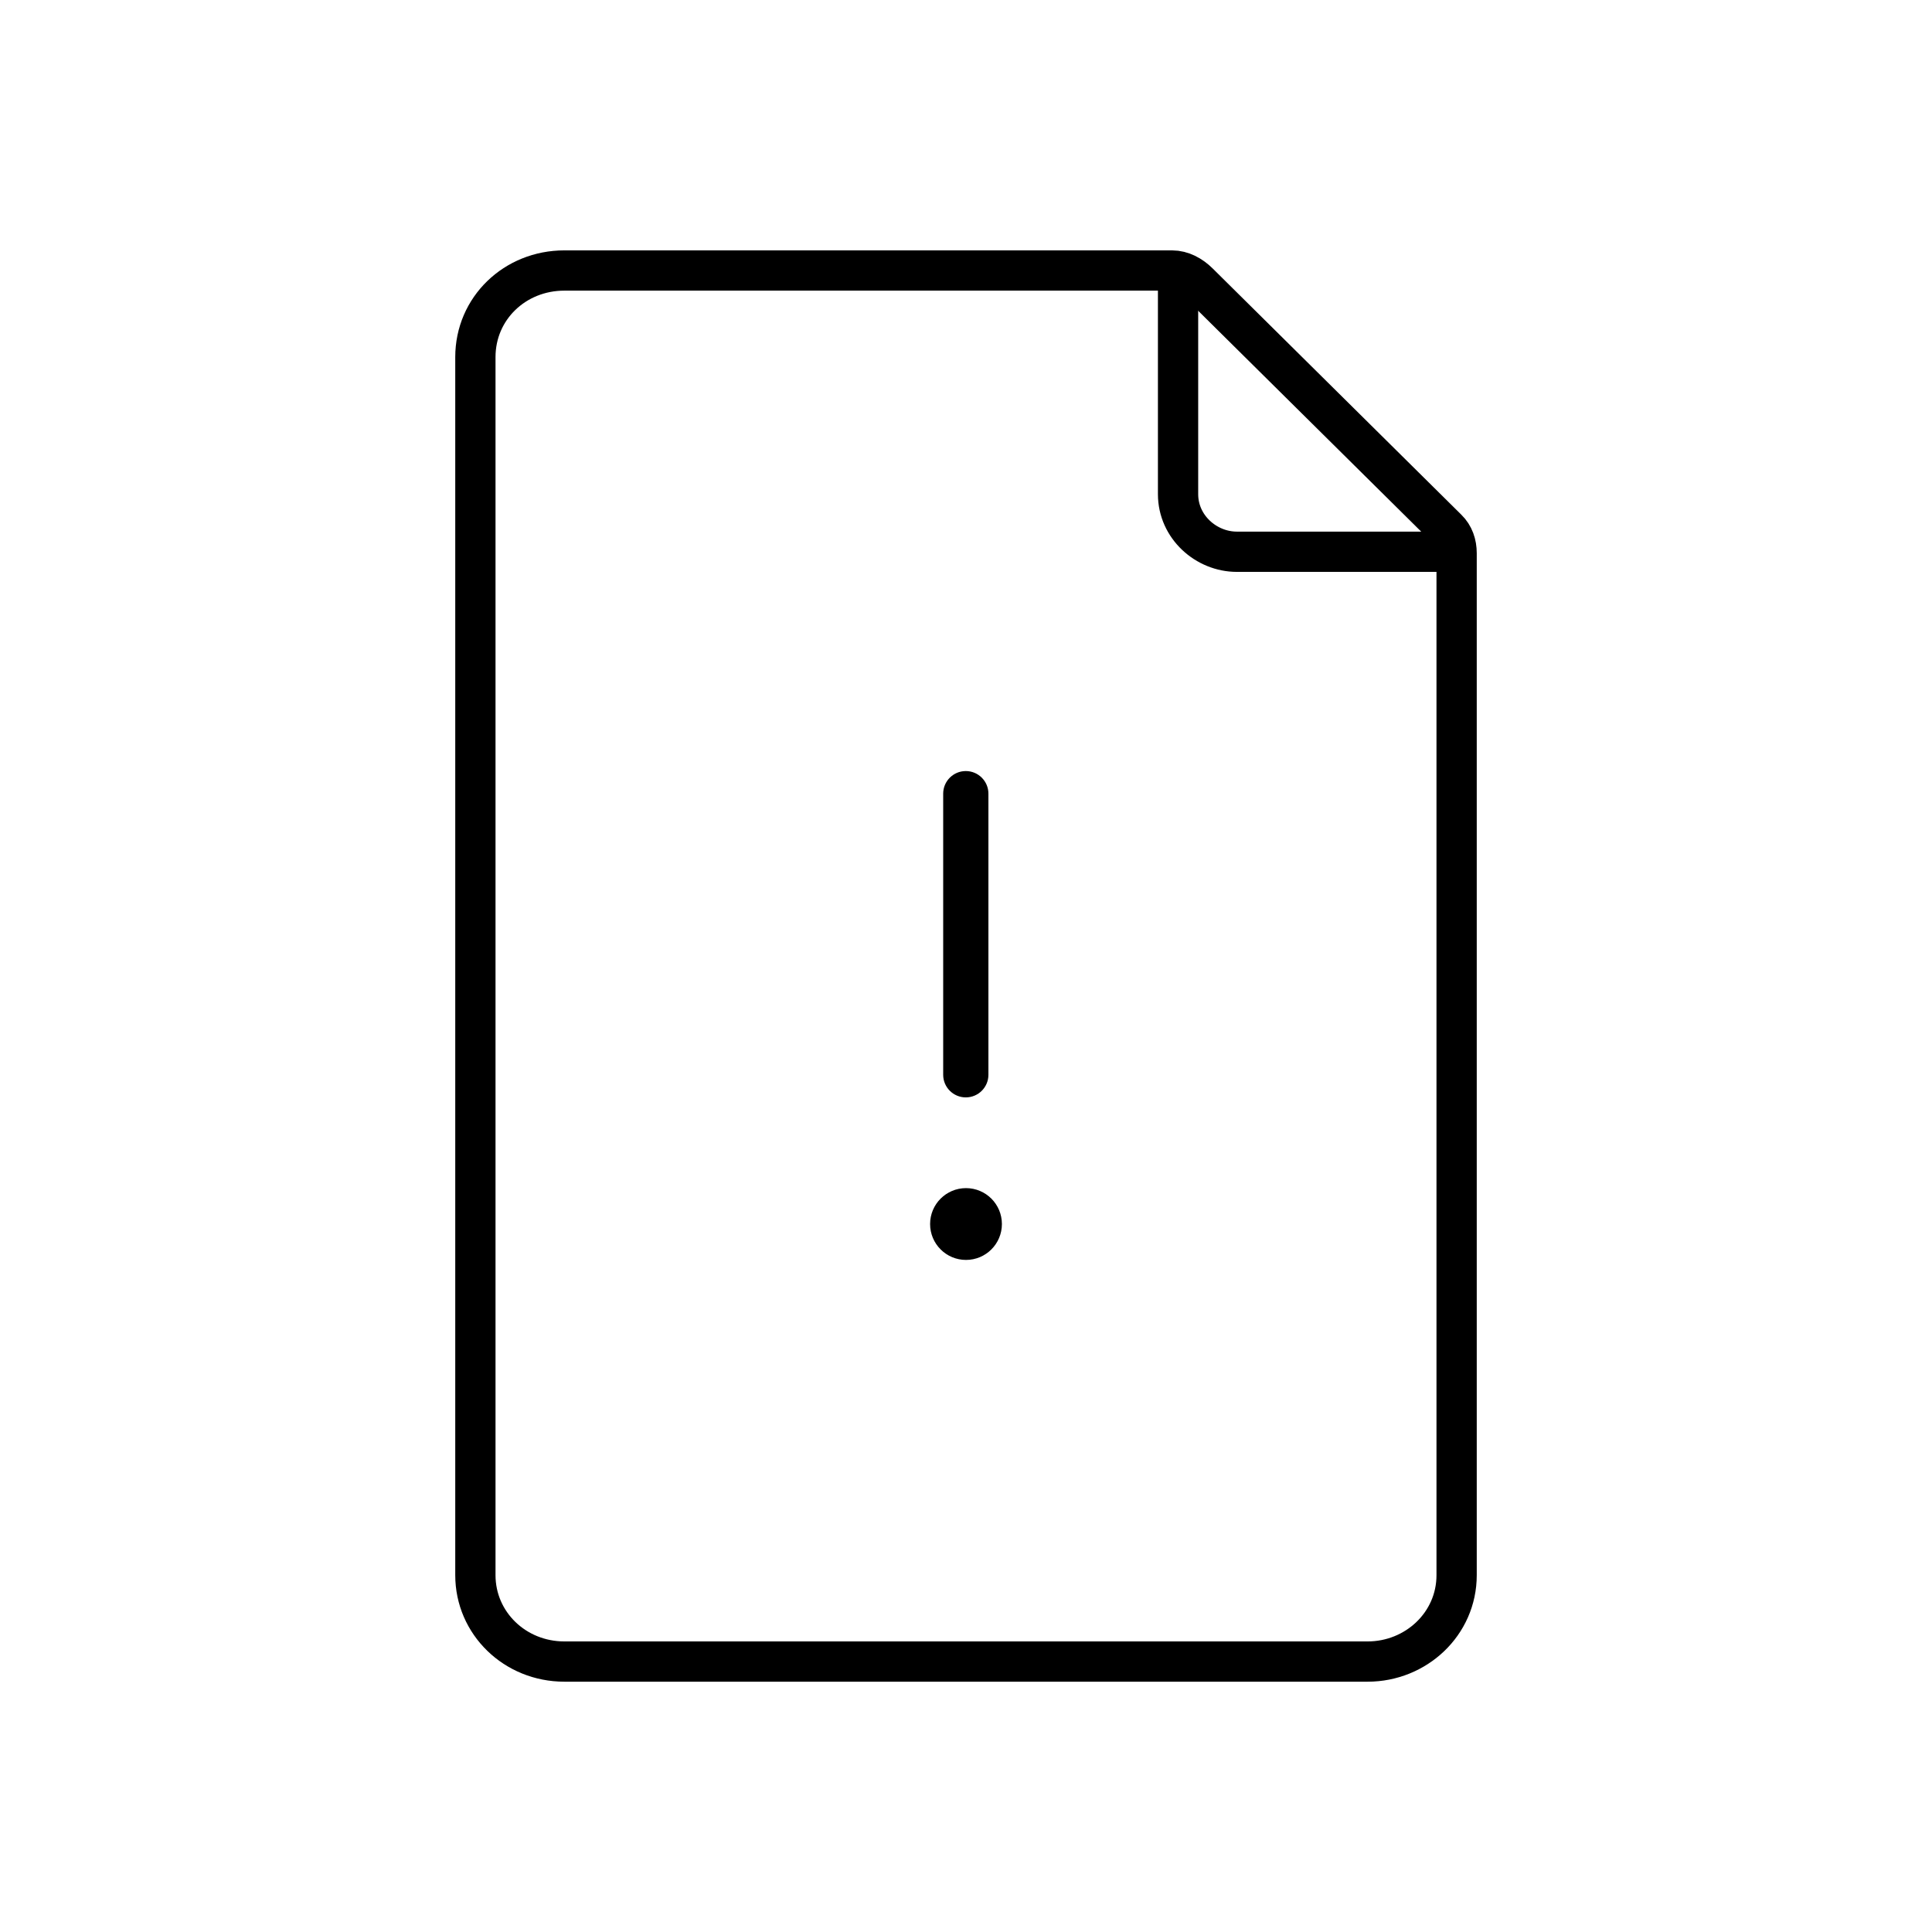
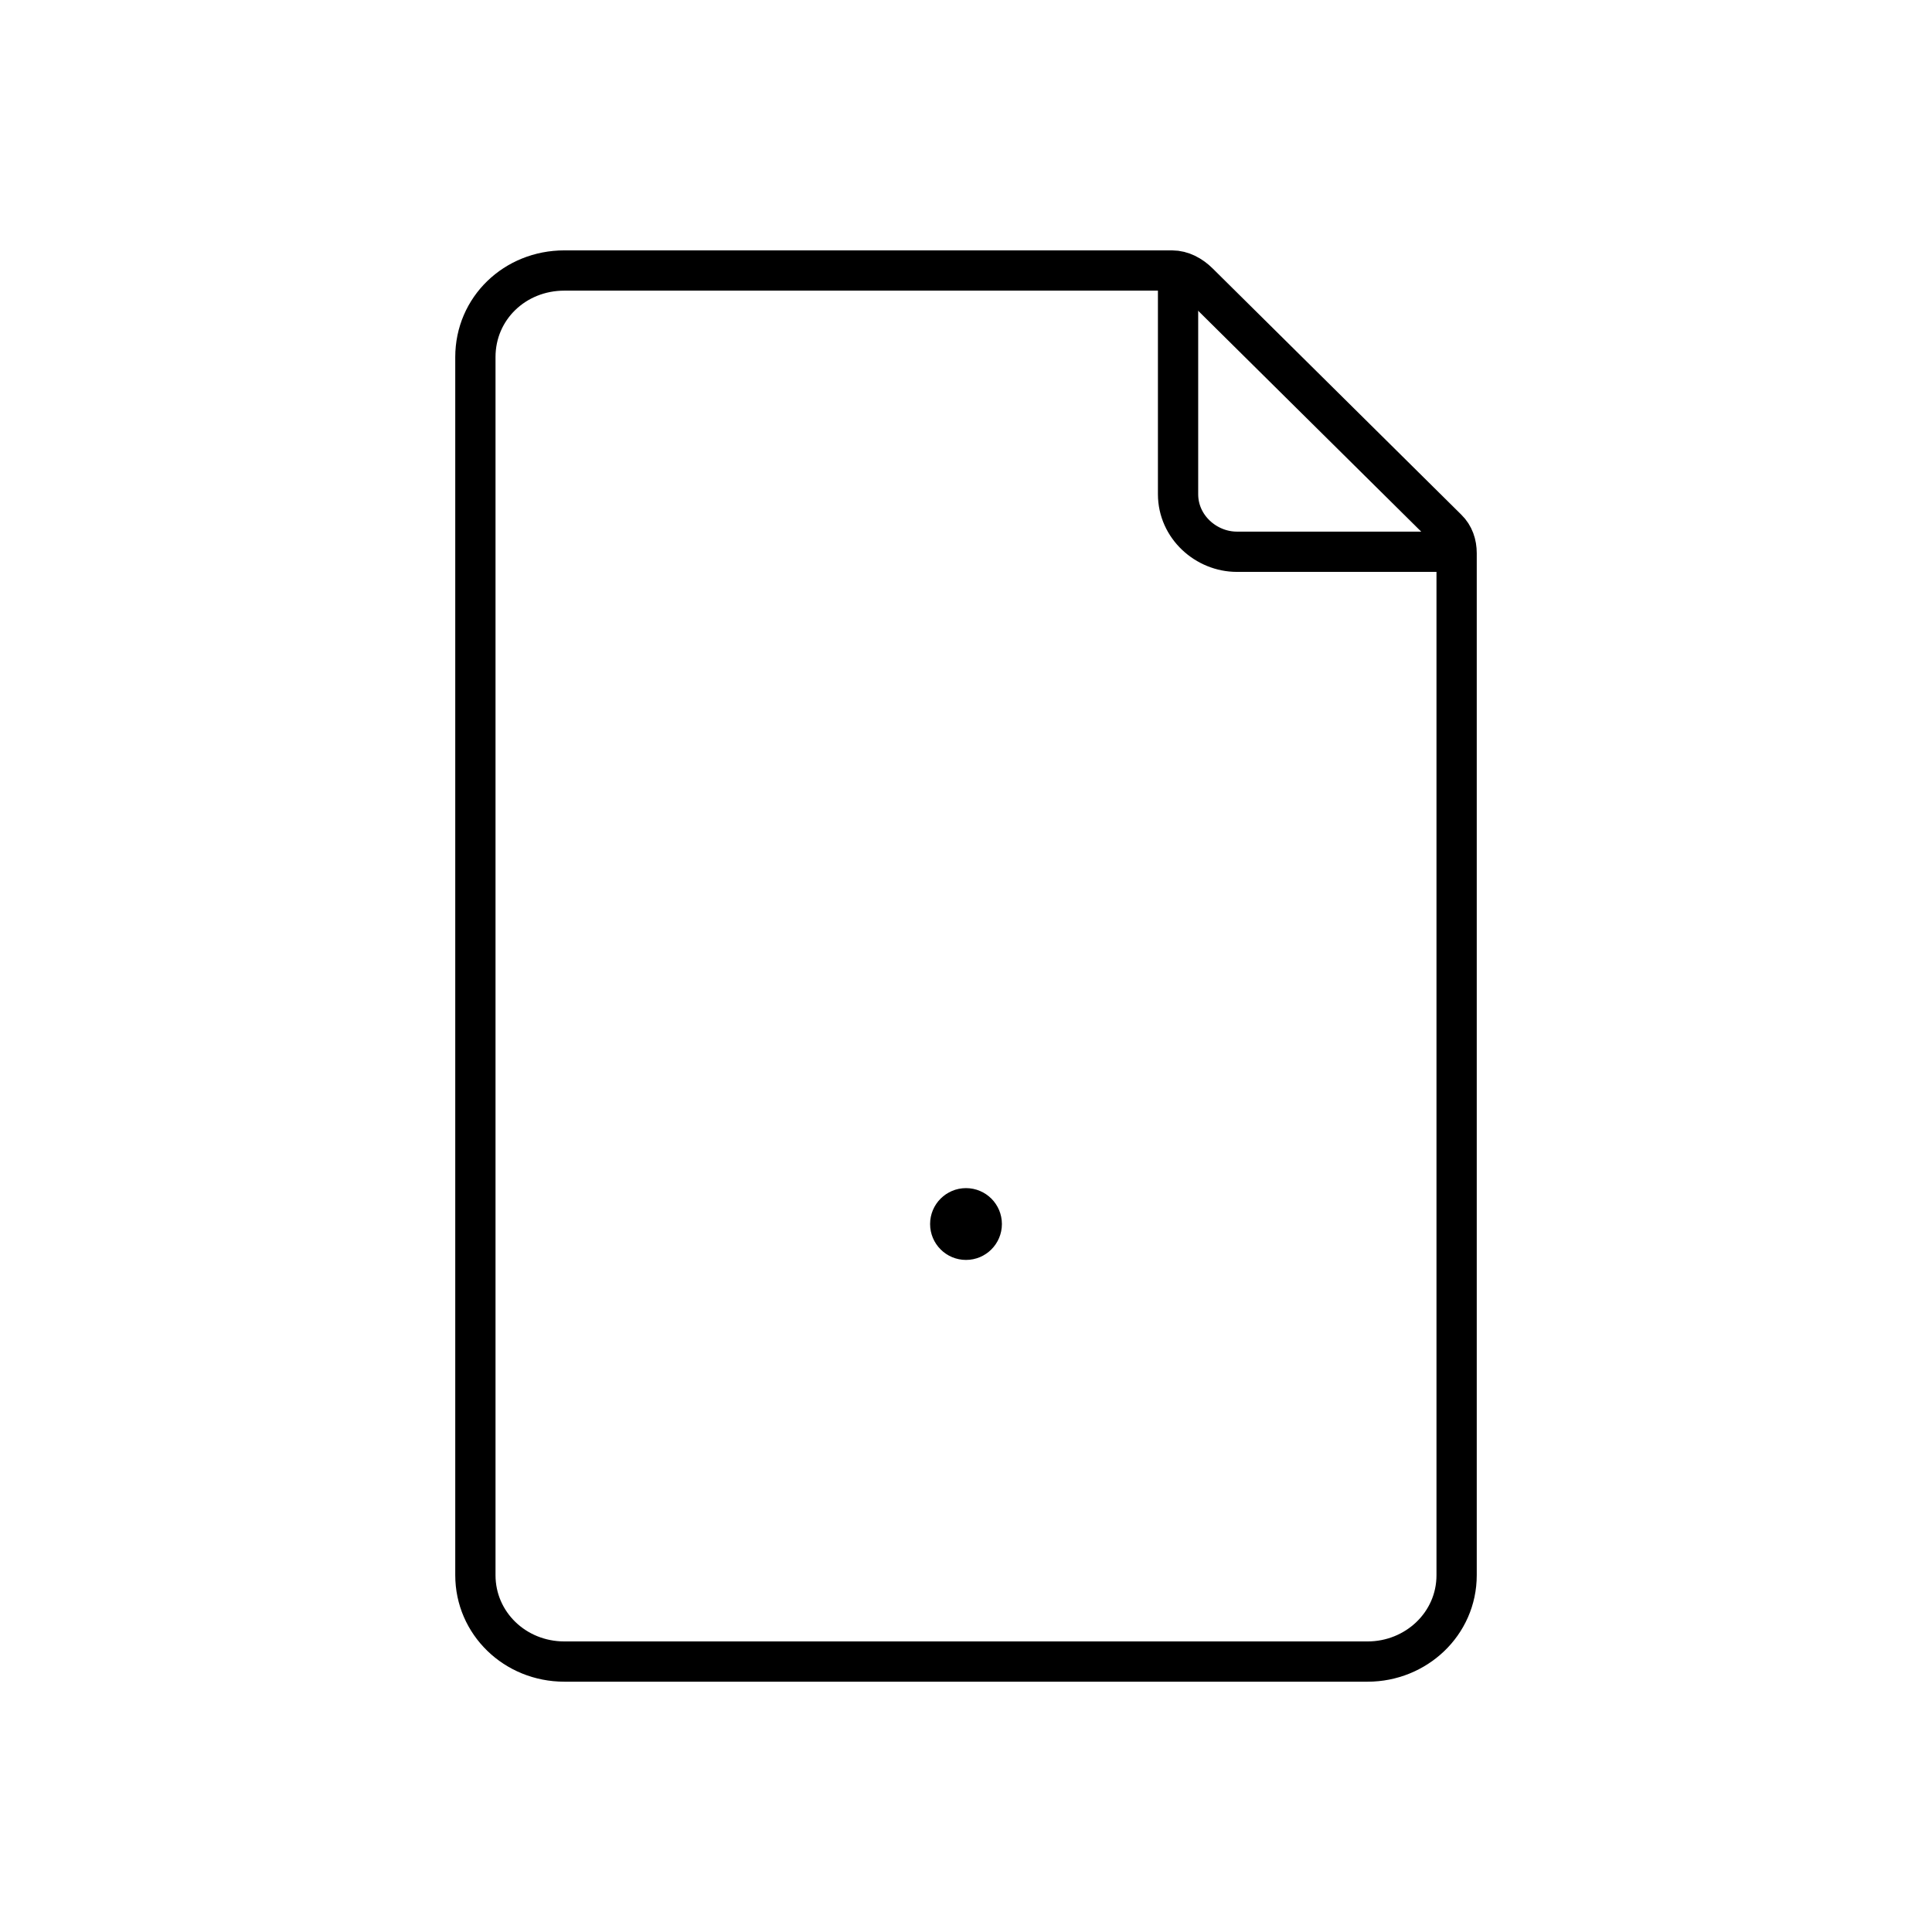
<svg xmlns="http://www.w3.org/2000/svg" fill="none" viewBox="-2.395 -2.390 28.790 28.790" preserveAspectRatio="xMidYMid meet">
  <path d="m4.689 2.931c0-0.726 0.588-1.29 1.326-1.29h9.057c0.144 0 0.285 0.075 0.393 0.183l3.705 3.669c0.099 0.096 0.141 0.225 0.141 0.36v15.23c0 0.726-0.606 1.287-1.326 1.287h-11.97c-0.738 0-1.326-0.573-1.326-1.287v-18.16z" stroke="currentColor" stroke-miterlimit="10" stroke-width=".6" />
  <path d="m15.16 1.659v3.315c0 0.489 0.42 0.858 0.876 0.858h3.276" stroke="currentColor" stroke-miterlimit="10" stroke-width=".6" />
  <circle cx="12" cy="15.85" r=".535" fill="currentColor" />
-   <rect x="11.66" y="9.1" width=".674" height="4.863" rx=".337" fill="currentColor" />
+   <rect x="11.66" y="9.1" rx=".337" fill="currentColor" />
</svg>
